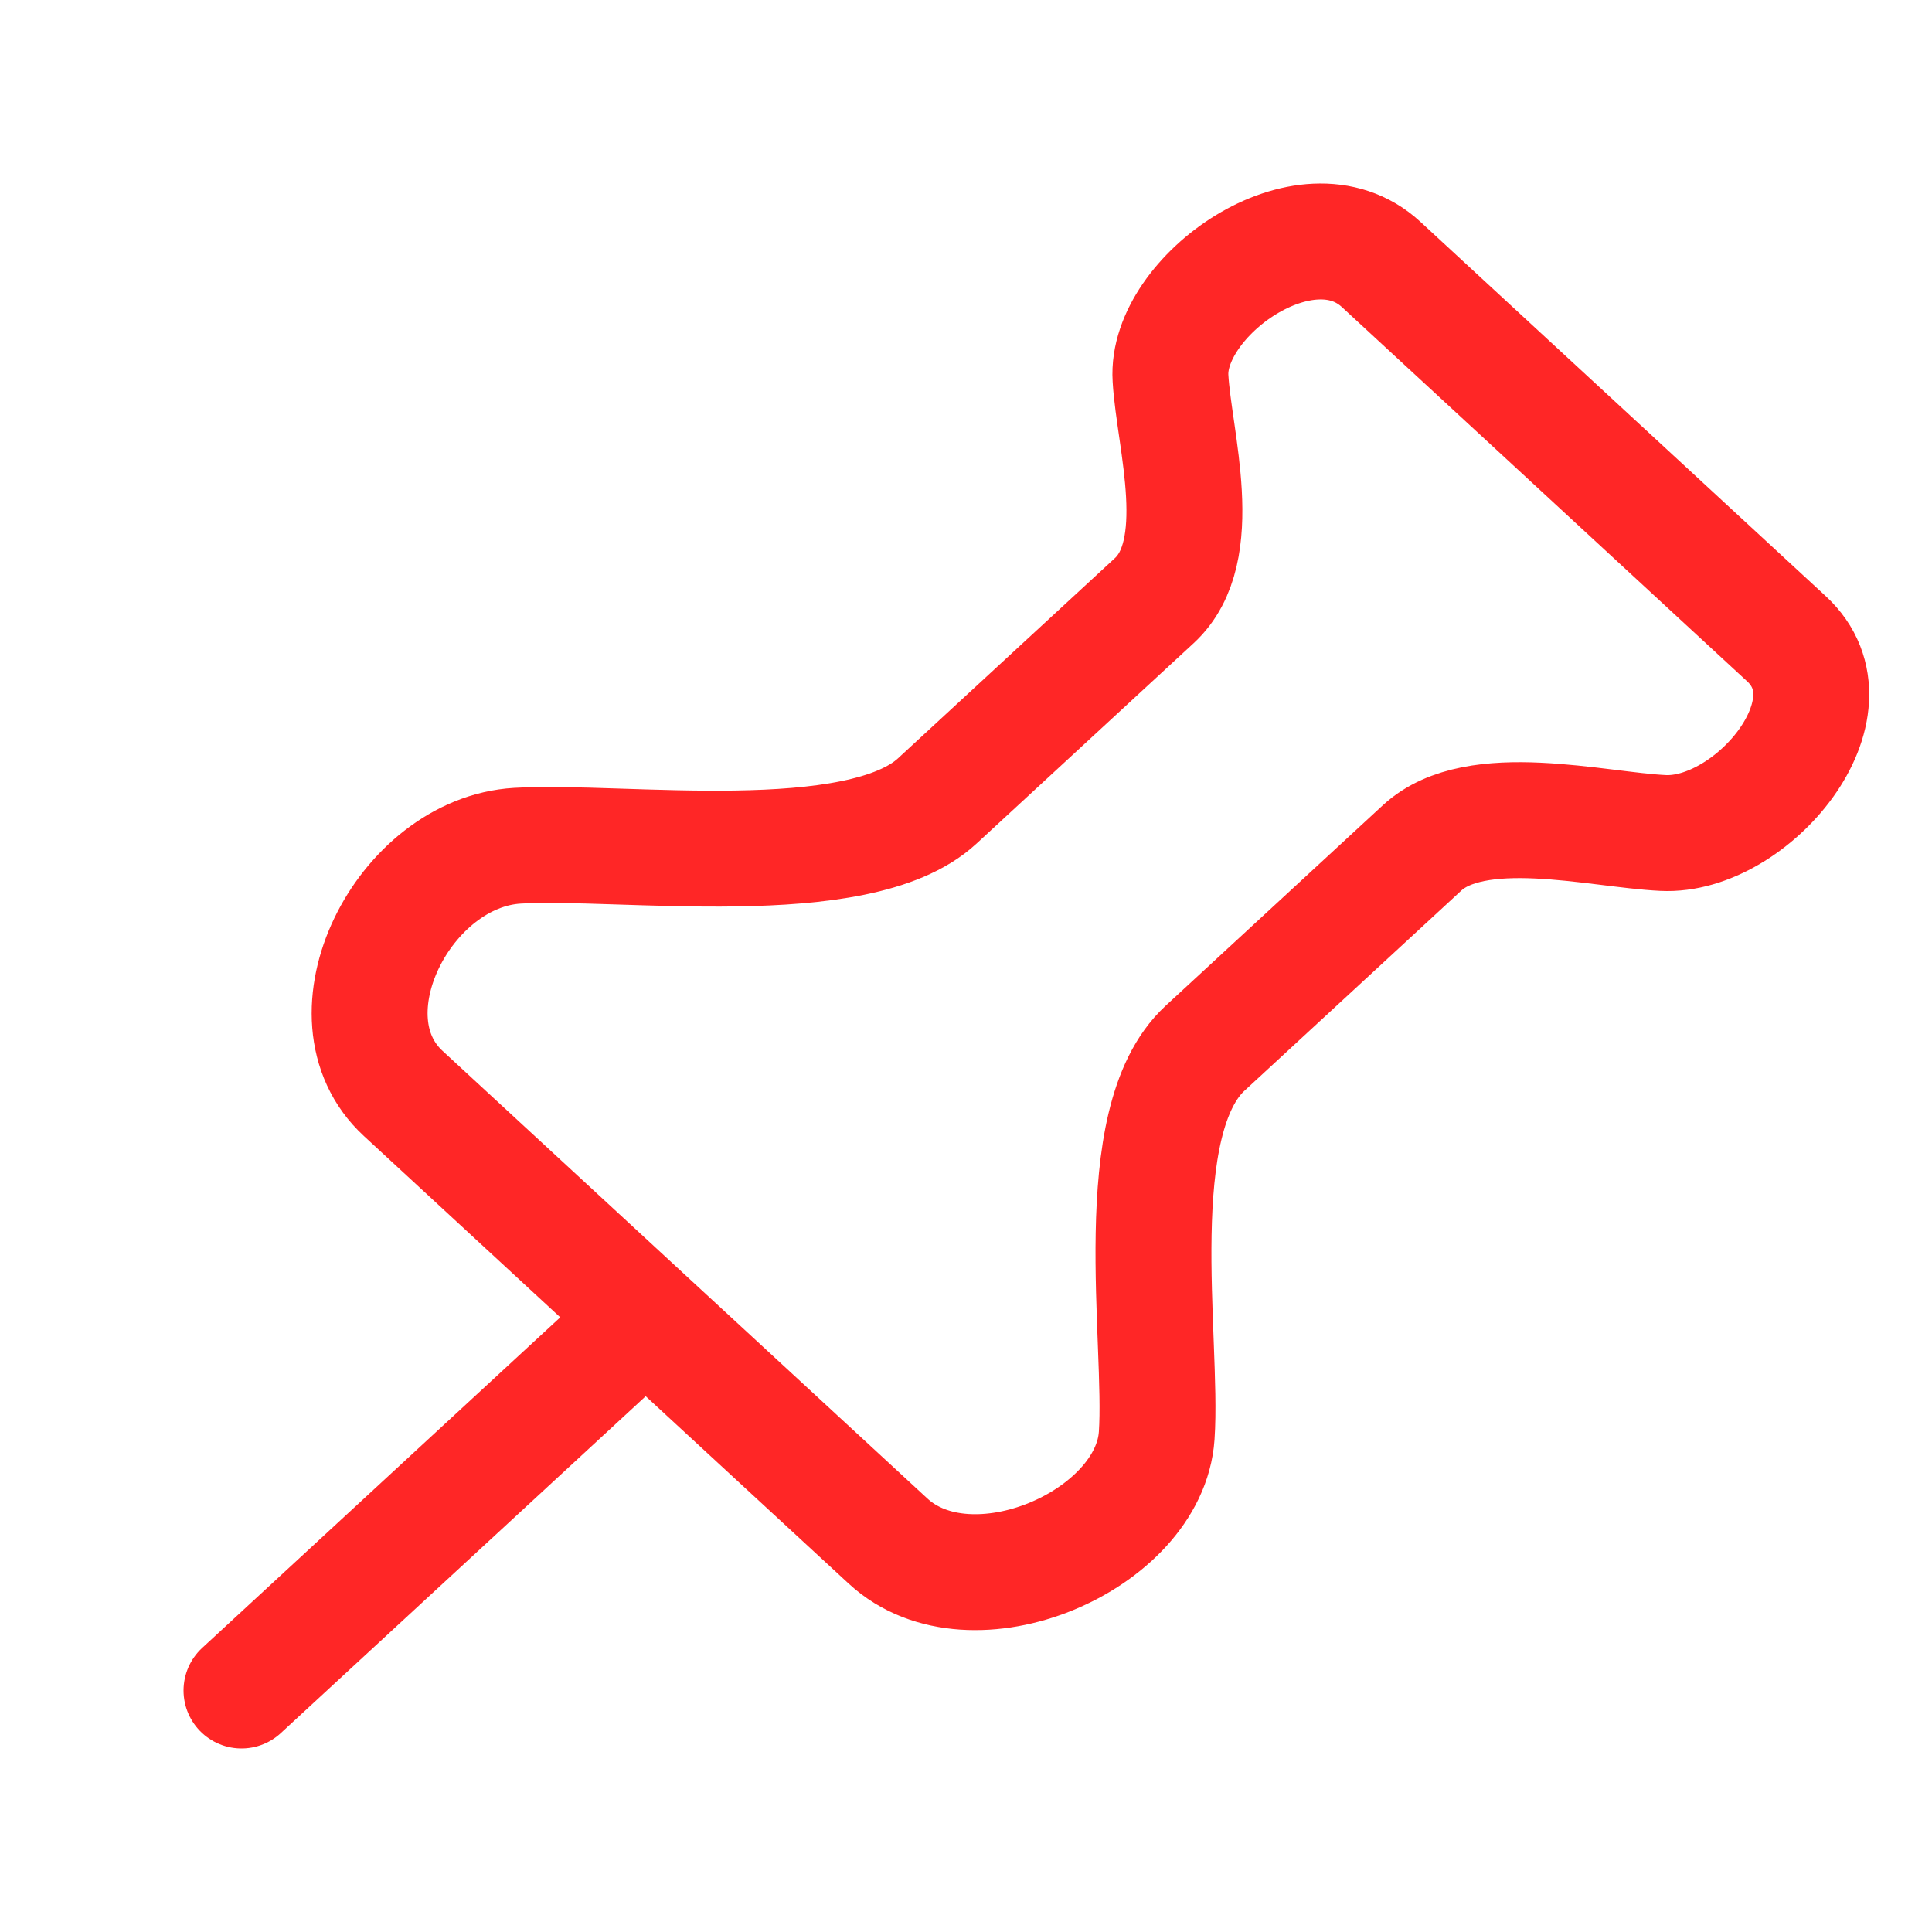
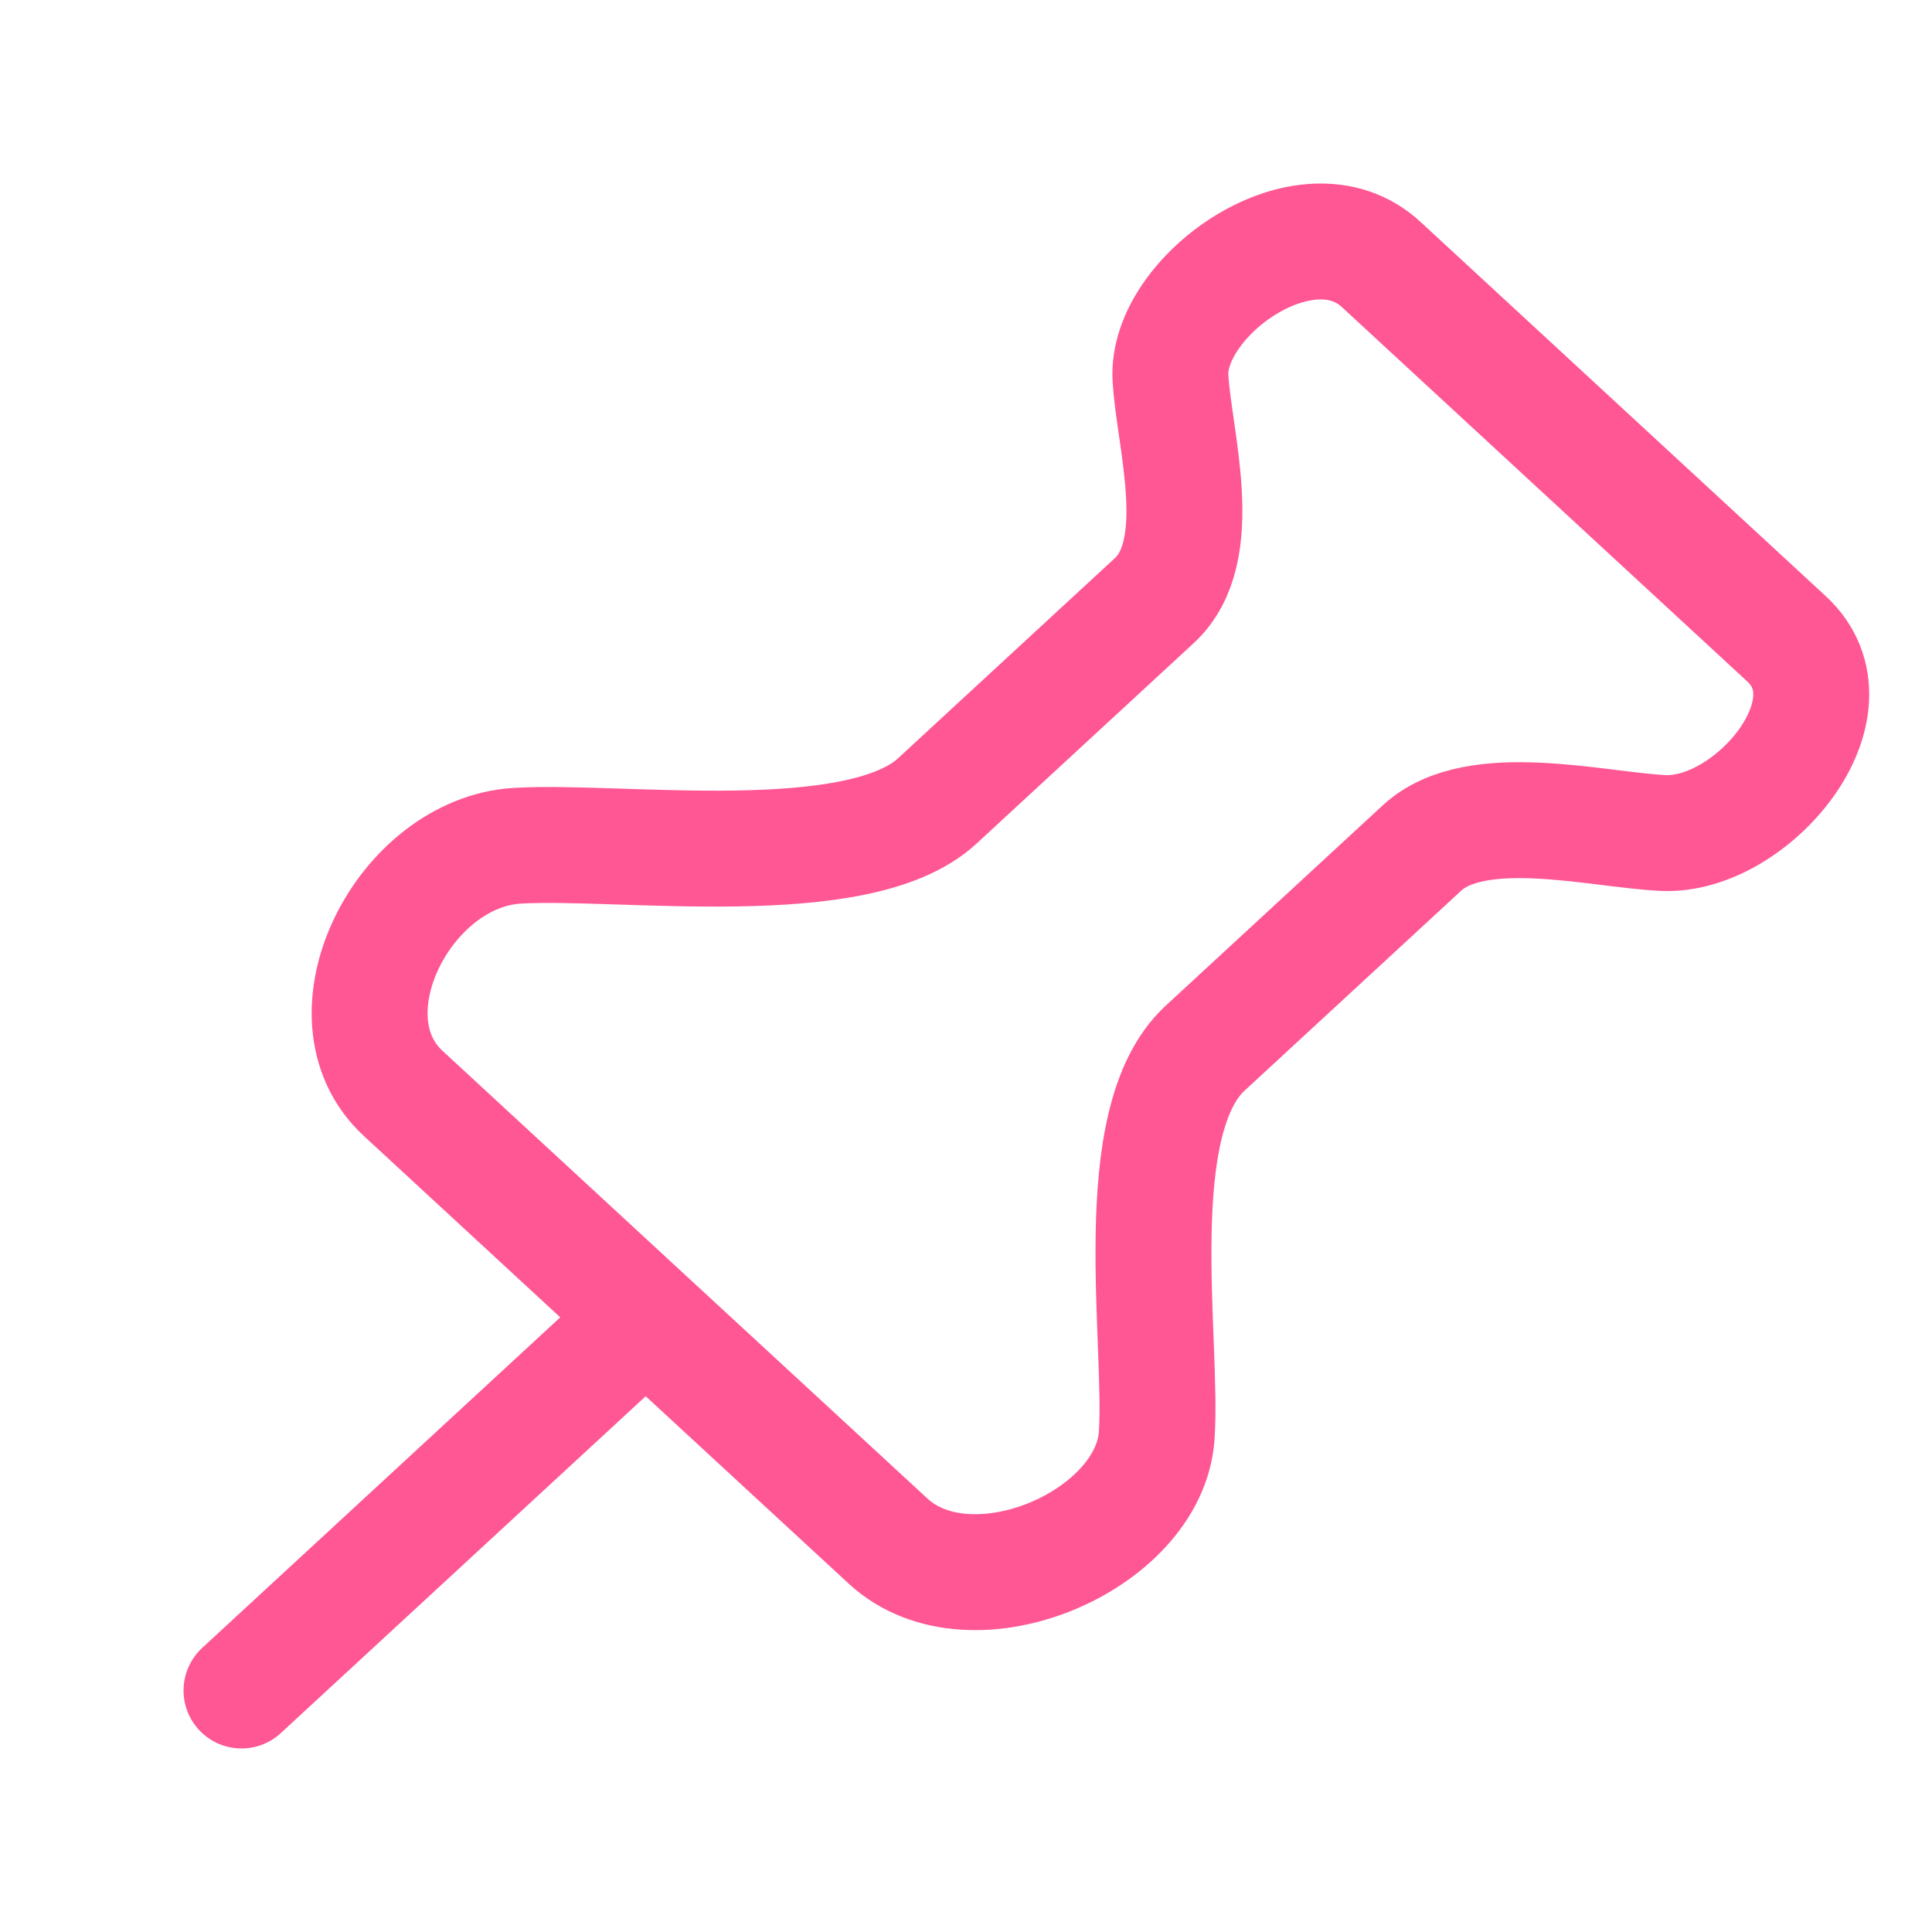
<svg xmlns="http://www.w3.org/2000/svg" width="20" height="20" viewBox="0 0 20 20" fill="none">
-   <path d="M2.5 17.5L6.68 13.641M6.684 13.637L4.175 11.32C3.313 10.526 4.18 8.823 5.357 8.755C6.421 8.692 8.883 9.048 9.702 8.292L11.95 6.217C12.507 5.702 12.153 4.551 12.117 3.916C12.064 3.069 13.523 2.023 14.297 2.737L18.492 6.611C19.268 7.326 18.131 8.668 17.216 8.623C16.528 8.59 15.28 8.263 14.722 8.777L12.474 10.852C11.656 11.608 12.041 13.88 11.974 14.862C11.9 15.949 10.055 16.749 9.193 15.953L6.684 13.637Z" stroke="#FF2626" stroke-width="1.2" stroke-linecap="round" stroke-linejoin="round" />
+   <path d="M2.5 17.5L6.68 13.641M6.684 13.637L4.175 11.32C3.313 10.526 4.18 8.823 5.357 8.755C6.421 8.692 8.883 9.048 9.702 8.292L11.95 6.217C12.507 5.702 12.153 4.551 12.117 3.916C12.064 3.069 13.523 2.023 14.297 2.737L18.492 6.611C19.268 7.326 18.131 8.668 17.216 8.623C16.528 8.59 15.28 8.263 14.722 8.777L12.474 10.852C11.656 11.608 12.041 13.88 11.974 14.862C11.9 15.949 10.055 16.749 9.193 15.953L6.684 13.637Z" stroke="#FF5694" stroke-width="1.2" stroke-linecap="round" stroke-linejoin="round" />
</svg>
